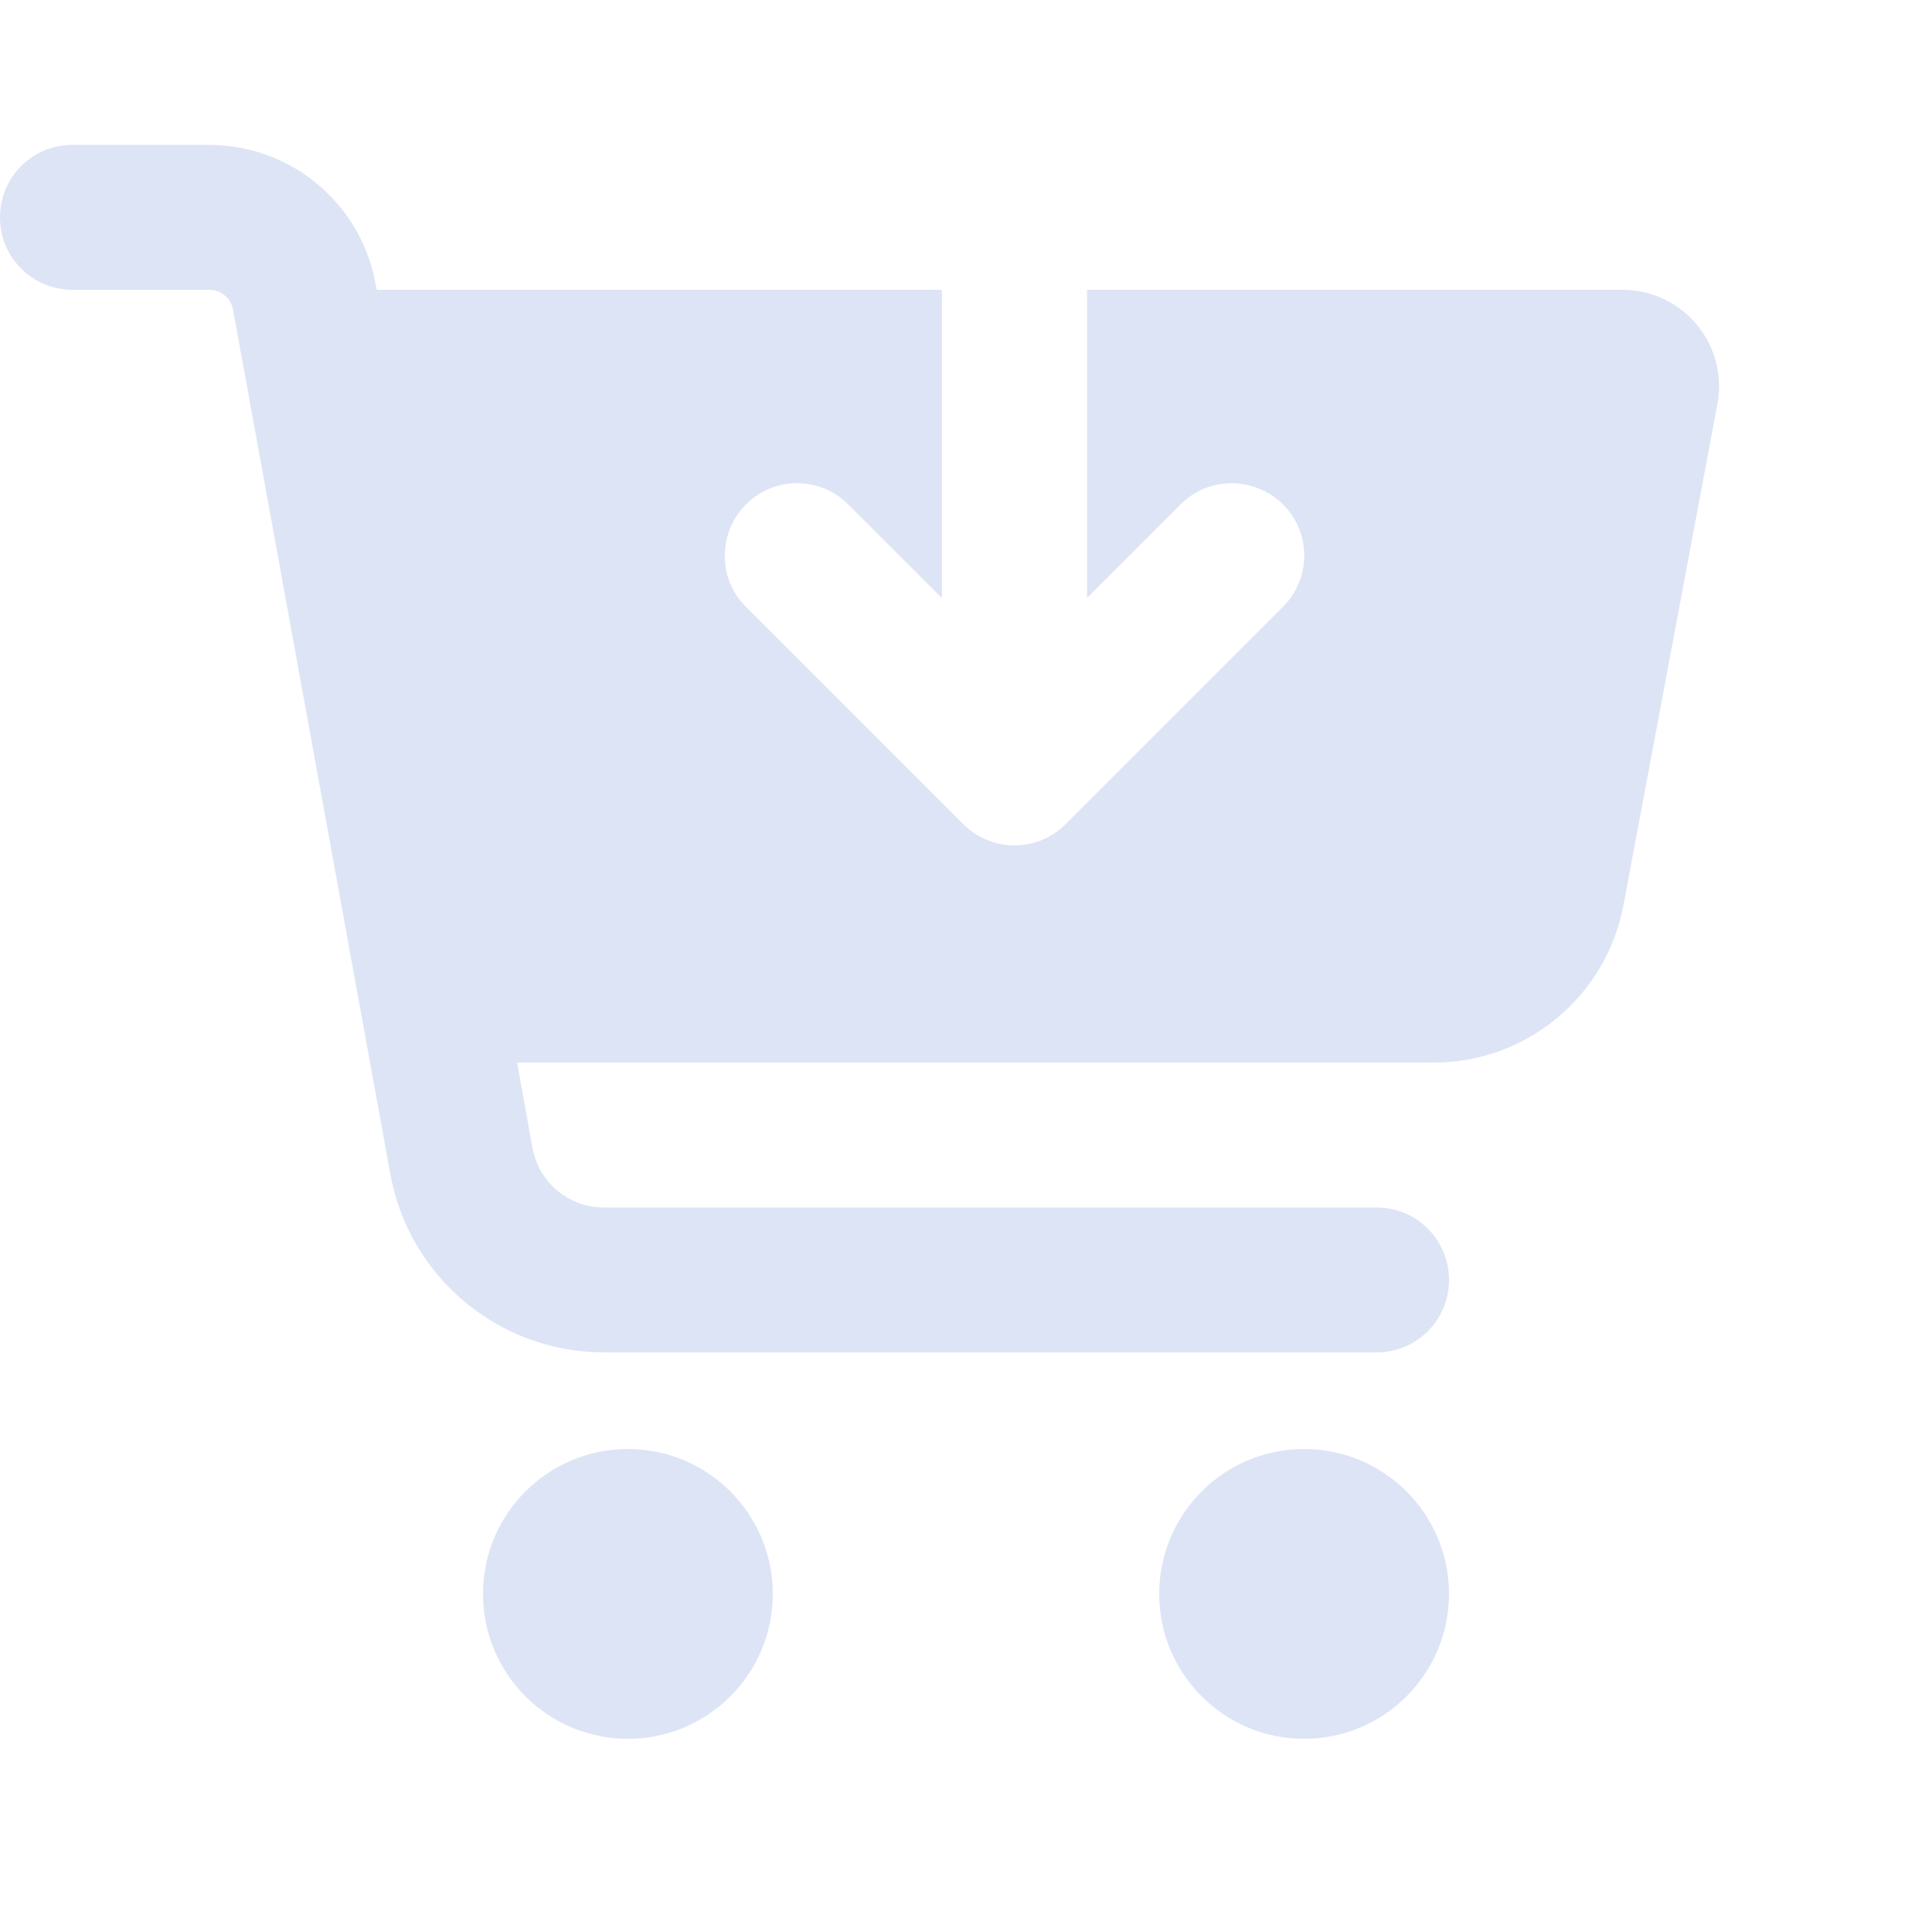
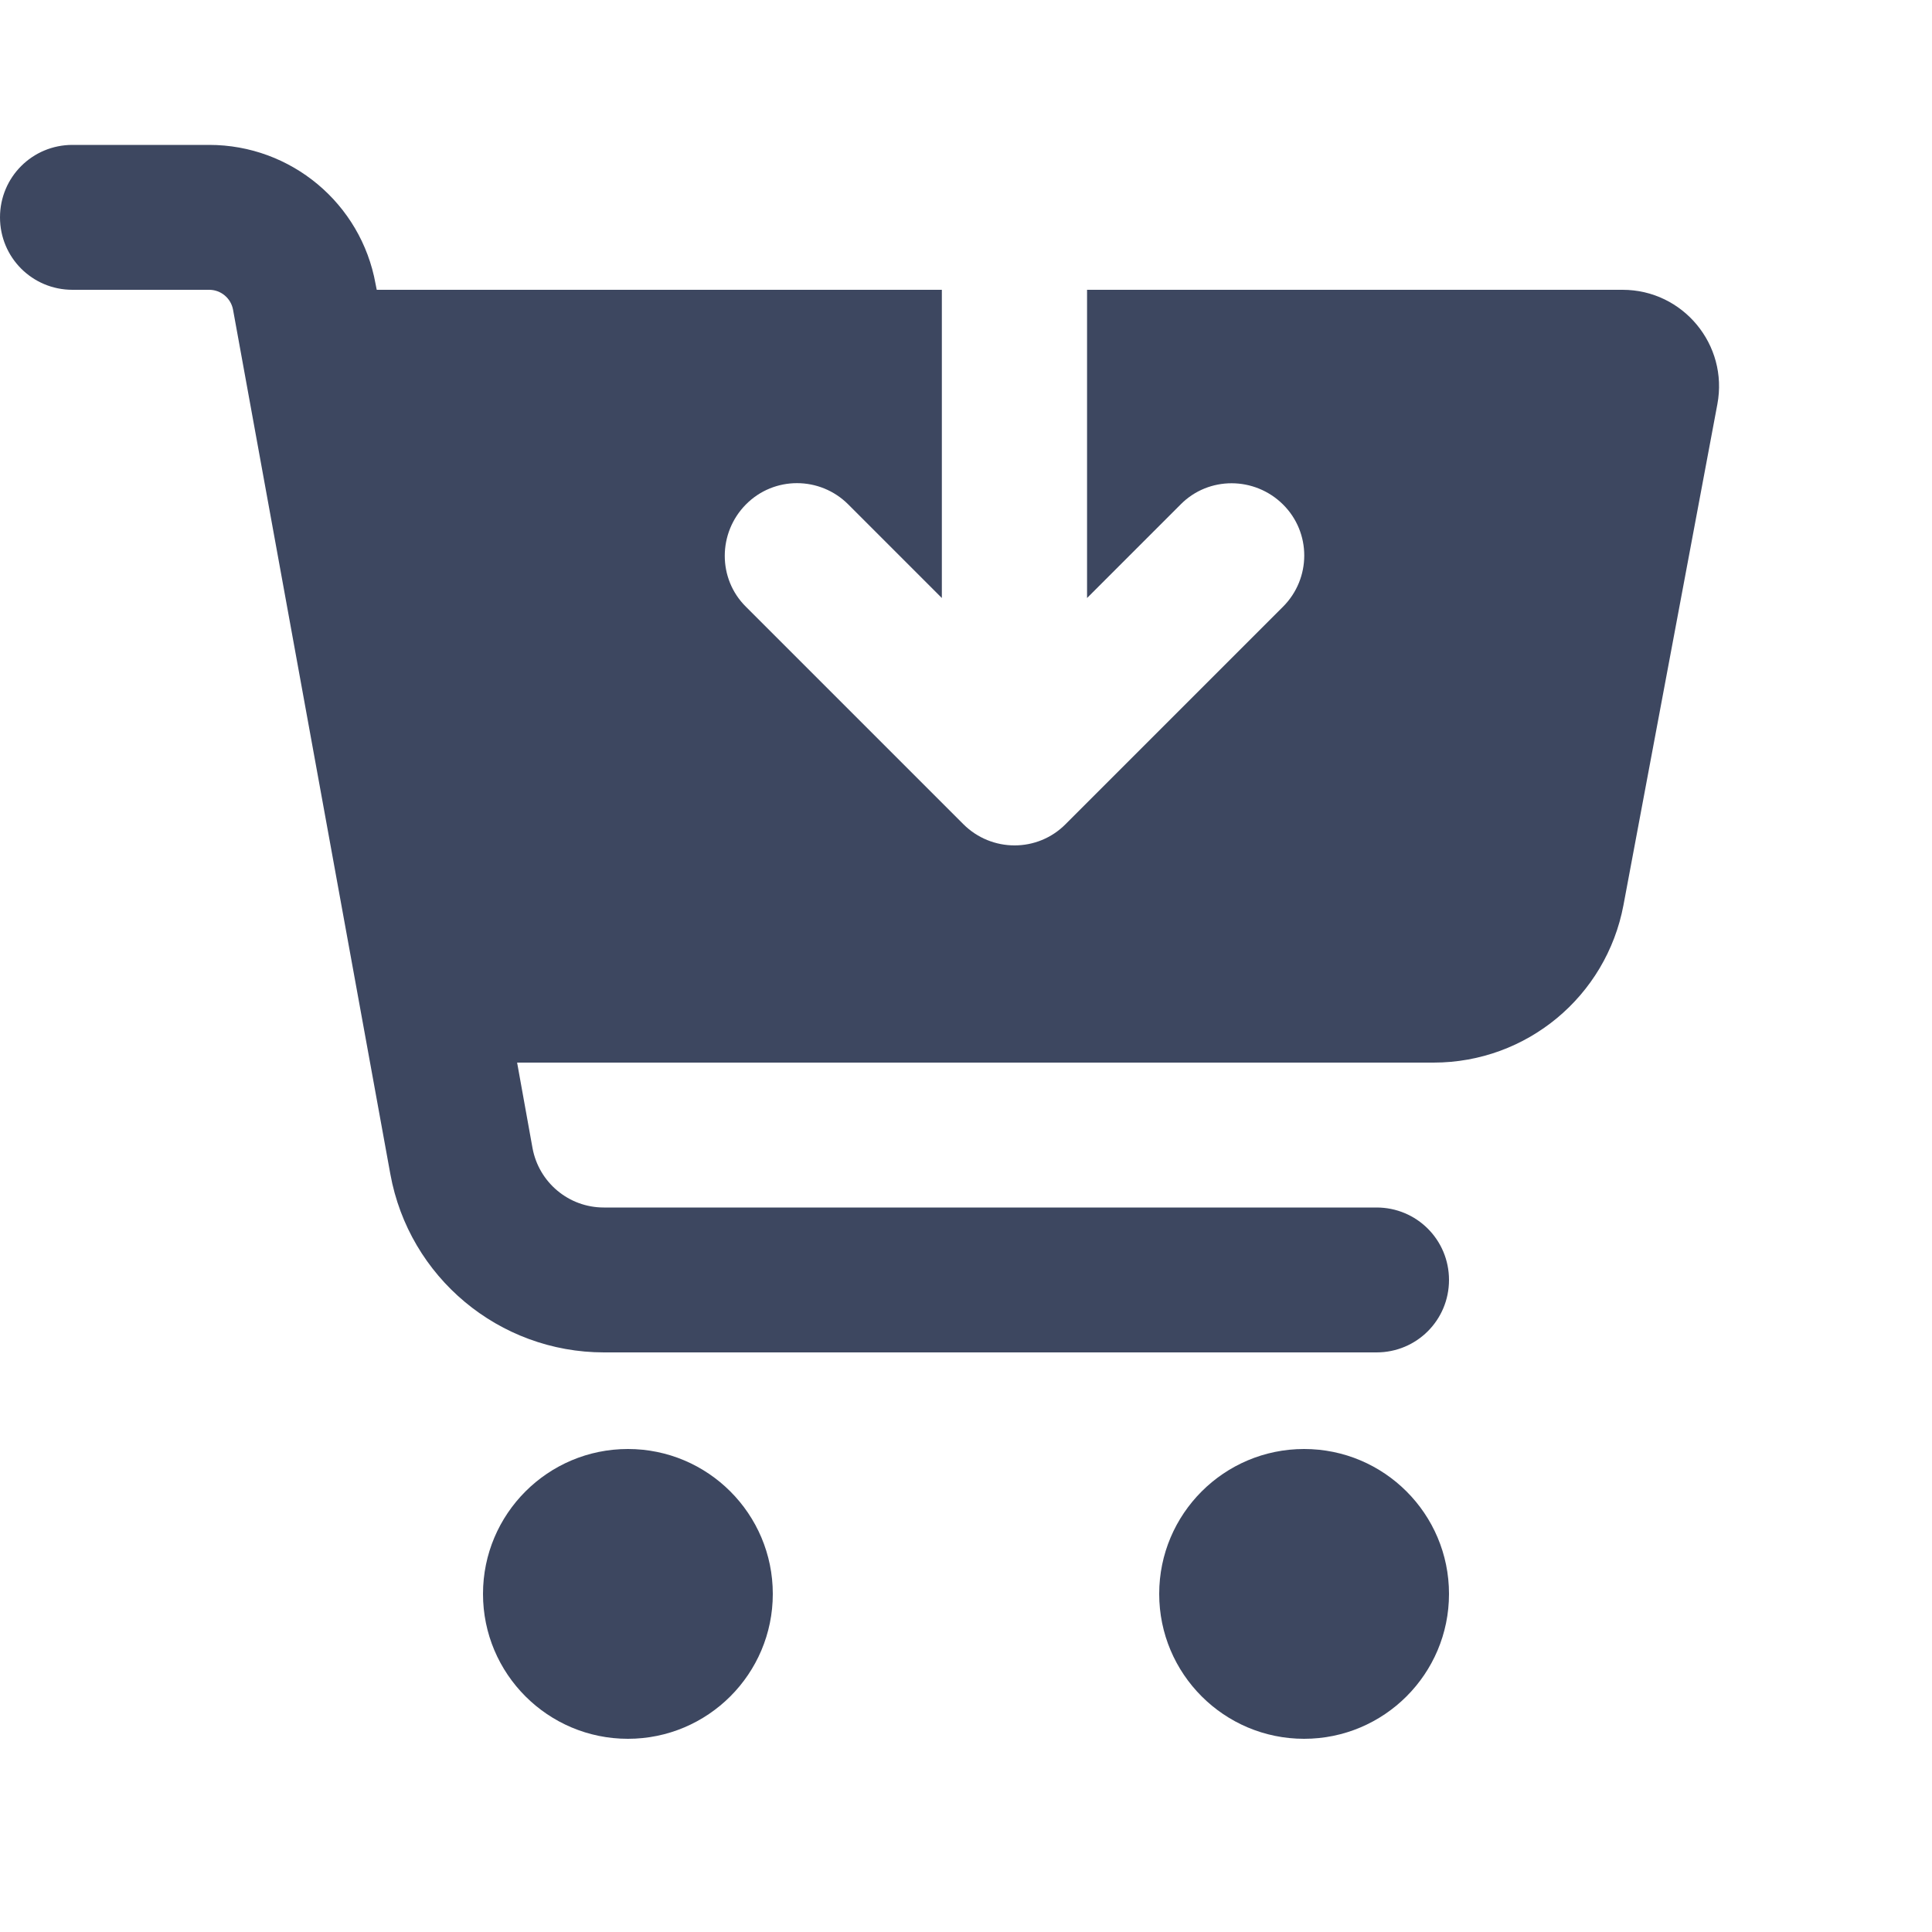
<svg xmlns="http://www.w3.org/2000/svg" viewBox="0 0 640 640">
-   <path opacity="0.31" fill="rgb(144, 169, 224)" d="M0 72C0 58.7 10.7 48 24 48L69.3 48C96.4 48 119.6 67.4 124.4 94L124.8 96L312 96L312 198.1L281 167.1C271.6 157.7 256.4 157.7 247.1 167.1C237.8 176.5 237.7 191.7 247.1 201L319.1 273C328.5 282.4 343.7 282.4 353 273L425 201C434.4 191.6 434.4 176.4 425 167.1C415.6 157.8 400.4 157.7 391.1 167.1L360.1 198.1L360.1 96L537.5 96C557.5 96 572.6 114.2 568.9 133.9L537.8 299.8C532.1 330.1 505.7 352 474.9 352L171.3 352L176.4 380.3C178.5 391.7 188.4 400 200 400L456 400C469.3 400 480 410.7 480 424C480 437.3 469.3 448 456 448L200.1 448C165.3 448 135.5 423.1 129.3 388.9L77.2 102.6C76.5 98.8 73.2 96 69.3 96L24 96C10.7 96 0 85.3 0 72zM160 528C160 501.5 181.5 480 208 480C234.5 480 256 501.5 256 528C256 554.5 234.5 576 208 576C181.5 576 160 554.5 160 528zM384 528C384 501.5 405.5 480 432 480C458.5 480 480 501.5 480 528C480 554.5 458.5 576 432 576C405.5 576 384 554.5 384 528z" />
+   <path fill="#3d4760" d="M0 72C0 58.7 10.7 48 24 48L69.3 48C96.4 48 119.6 67.4 124.4 94L124.8 96L312 96L312 198.1L281 167.1C271.6 157.7 256.4 157.7 247.1 167.1C237.8 176.5 237.7 191.7 247.1 201L319.1 273C328.5 282.4 343.7 282.4 353 273L425 201C434.4 191.6 434.4 176.4 425 167.1C415.6 157.8 400.4 157.7 391.1 167.1L360.1 198.1L360.1 96L537.5 96C557.5 96 572.6 114.2 568.9 133.9L537.8 299.8C532.1 330.1 505.7 352 474.9 352L171.3 352L176.4 380.3C178.5 391.7 188.4 400 200 400L456 400C469.3 400 480 410.7 480 424C480 437.3 469.3 448 456 448L200.1 448C165.3 448 135.5 423.1 129.3 388.9L77.2 102.6C76.5 98.8 73.2 96 69.3 96L24 96C10.7 96 0 85.3 0 72zM160 528C160 501.5 181.5 480 208 480C234.5 480 256 501.5 256 528C256 554.5 234.5 576 208 576C181.5 576 160 554.5 160 528zM384 528C384 501.5 405.5 480 432 480C458.5 480 480 501.5 480 528C480 554.5 458.5 576 432 576C405.5 576 384 554.5 384 528z" />
</svg>
